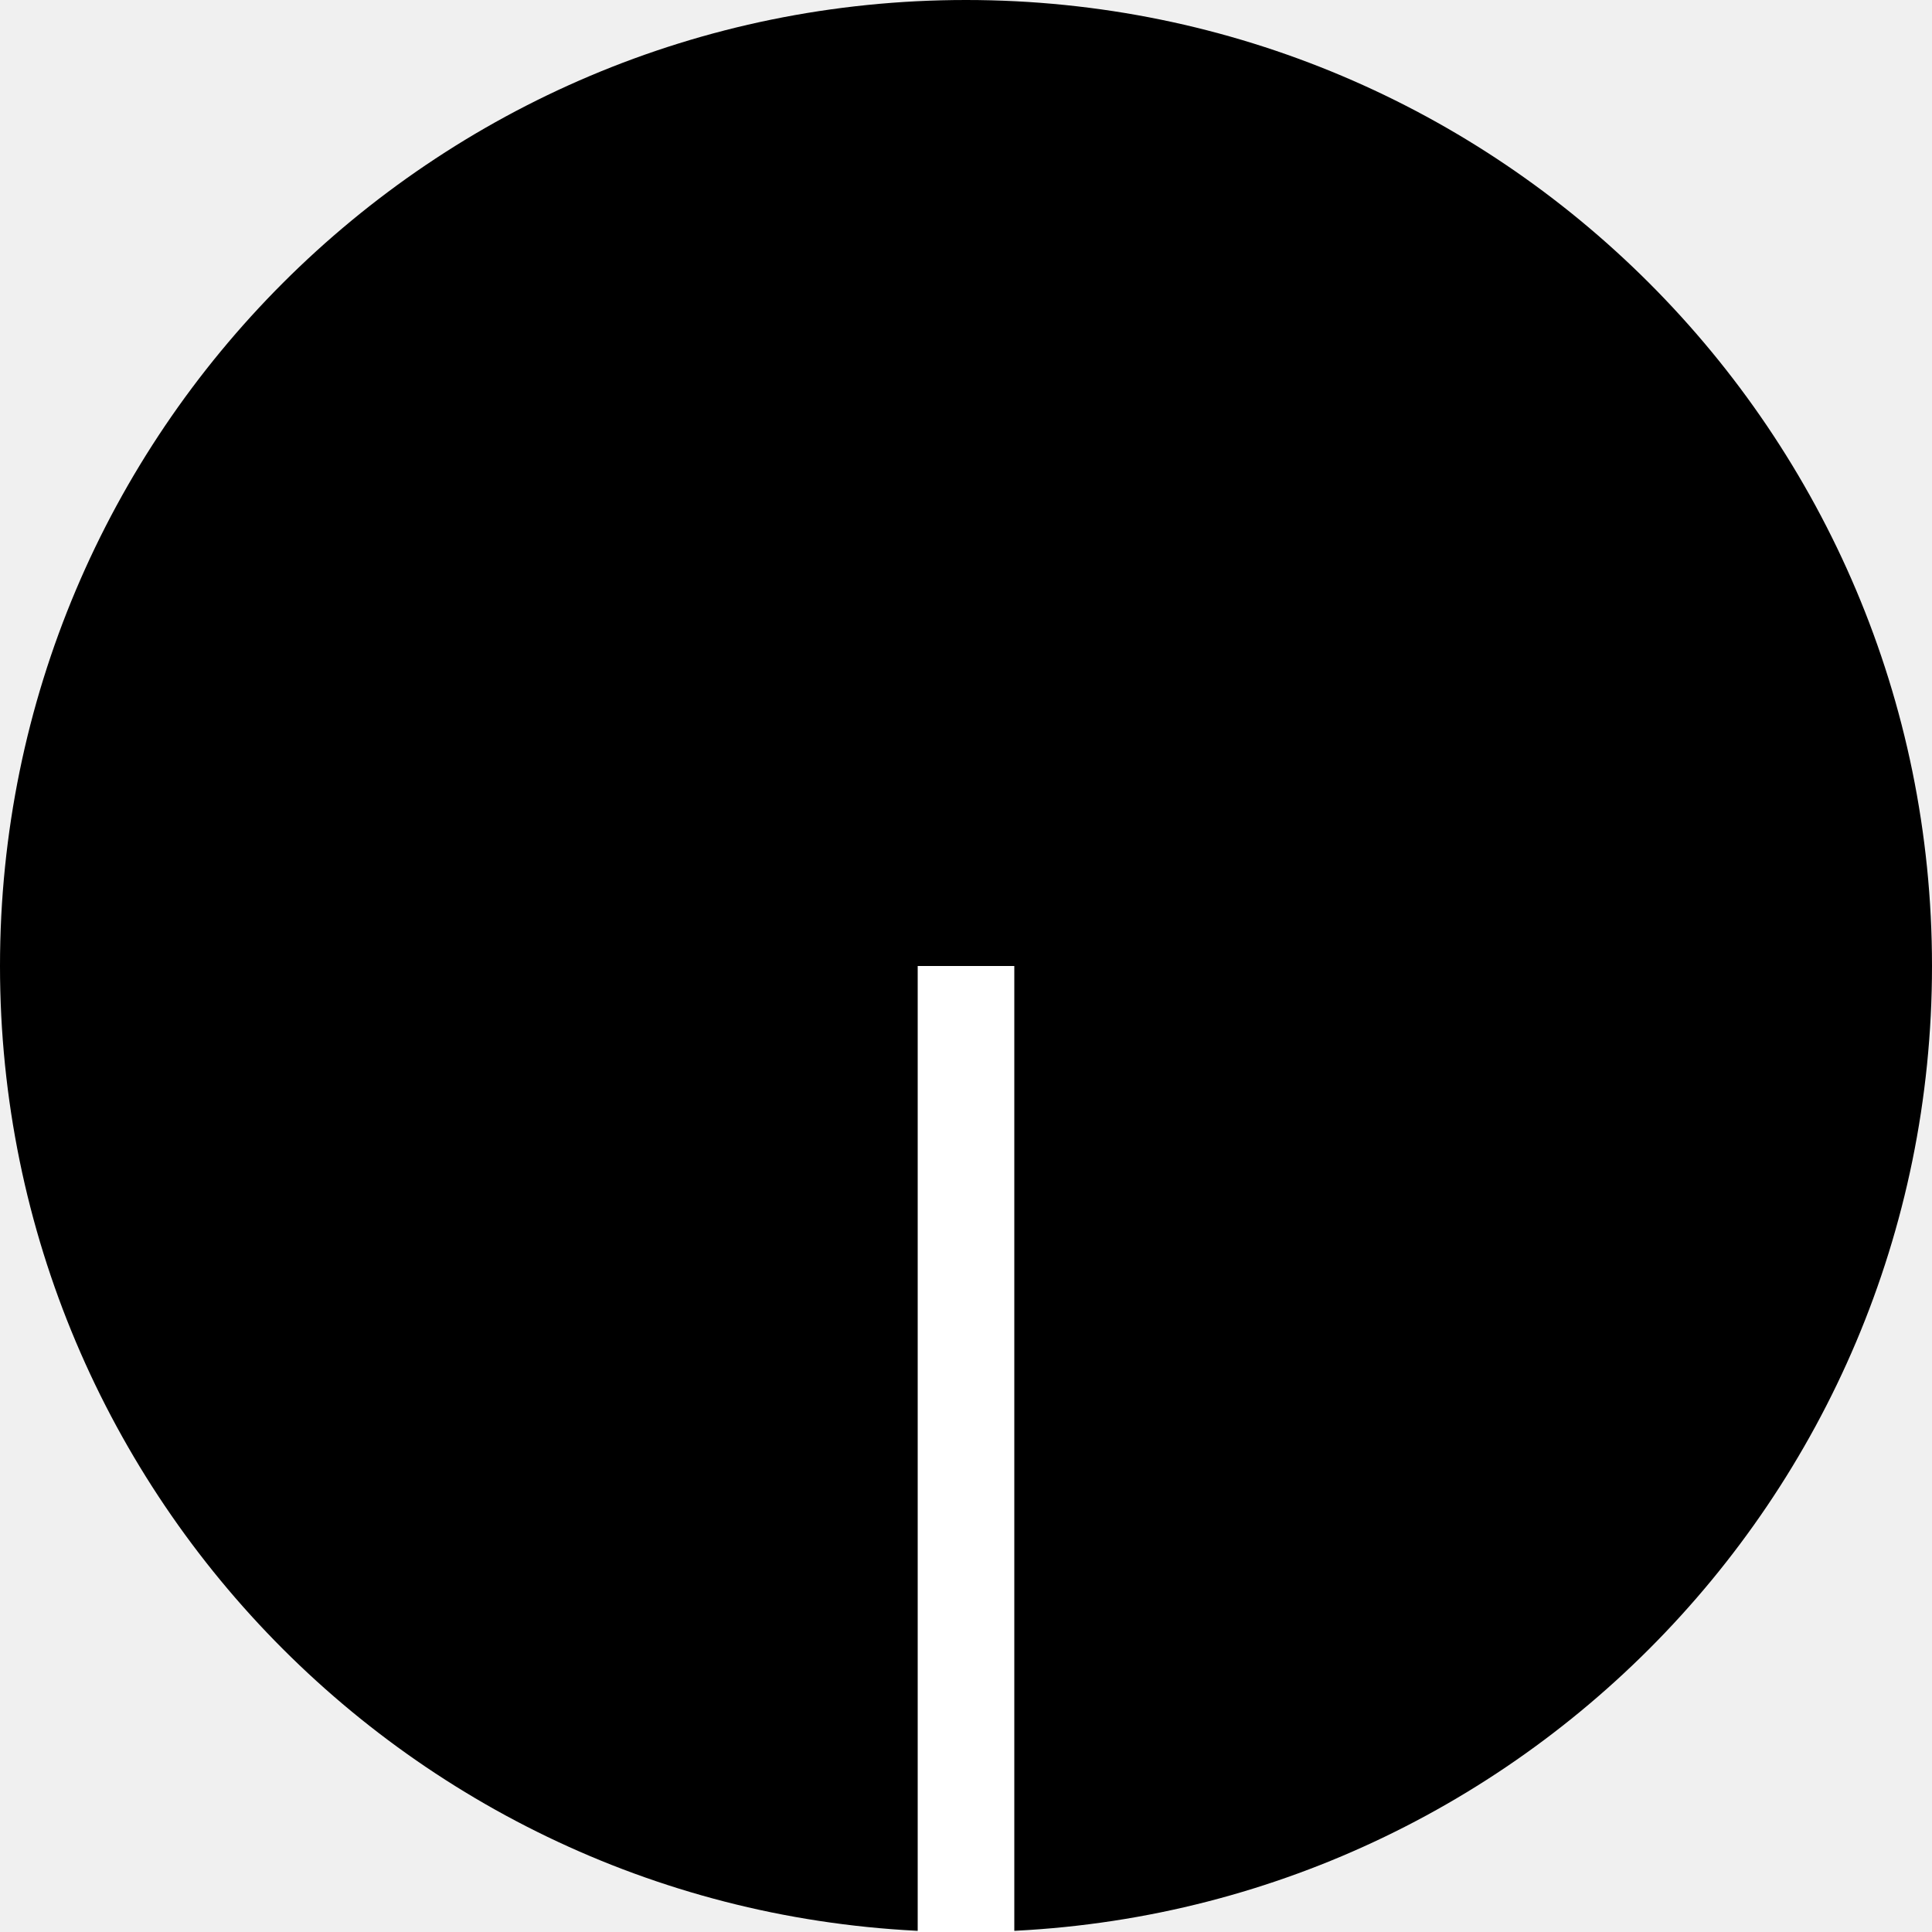
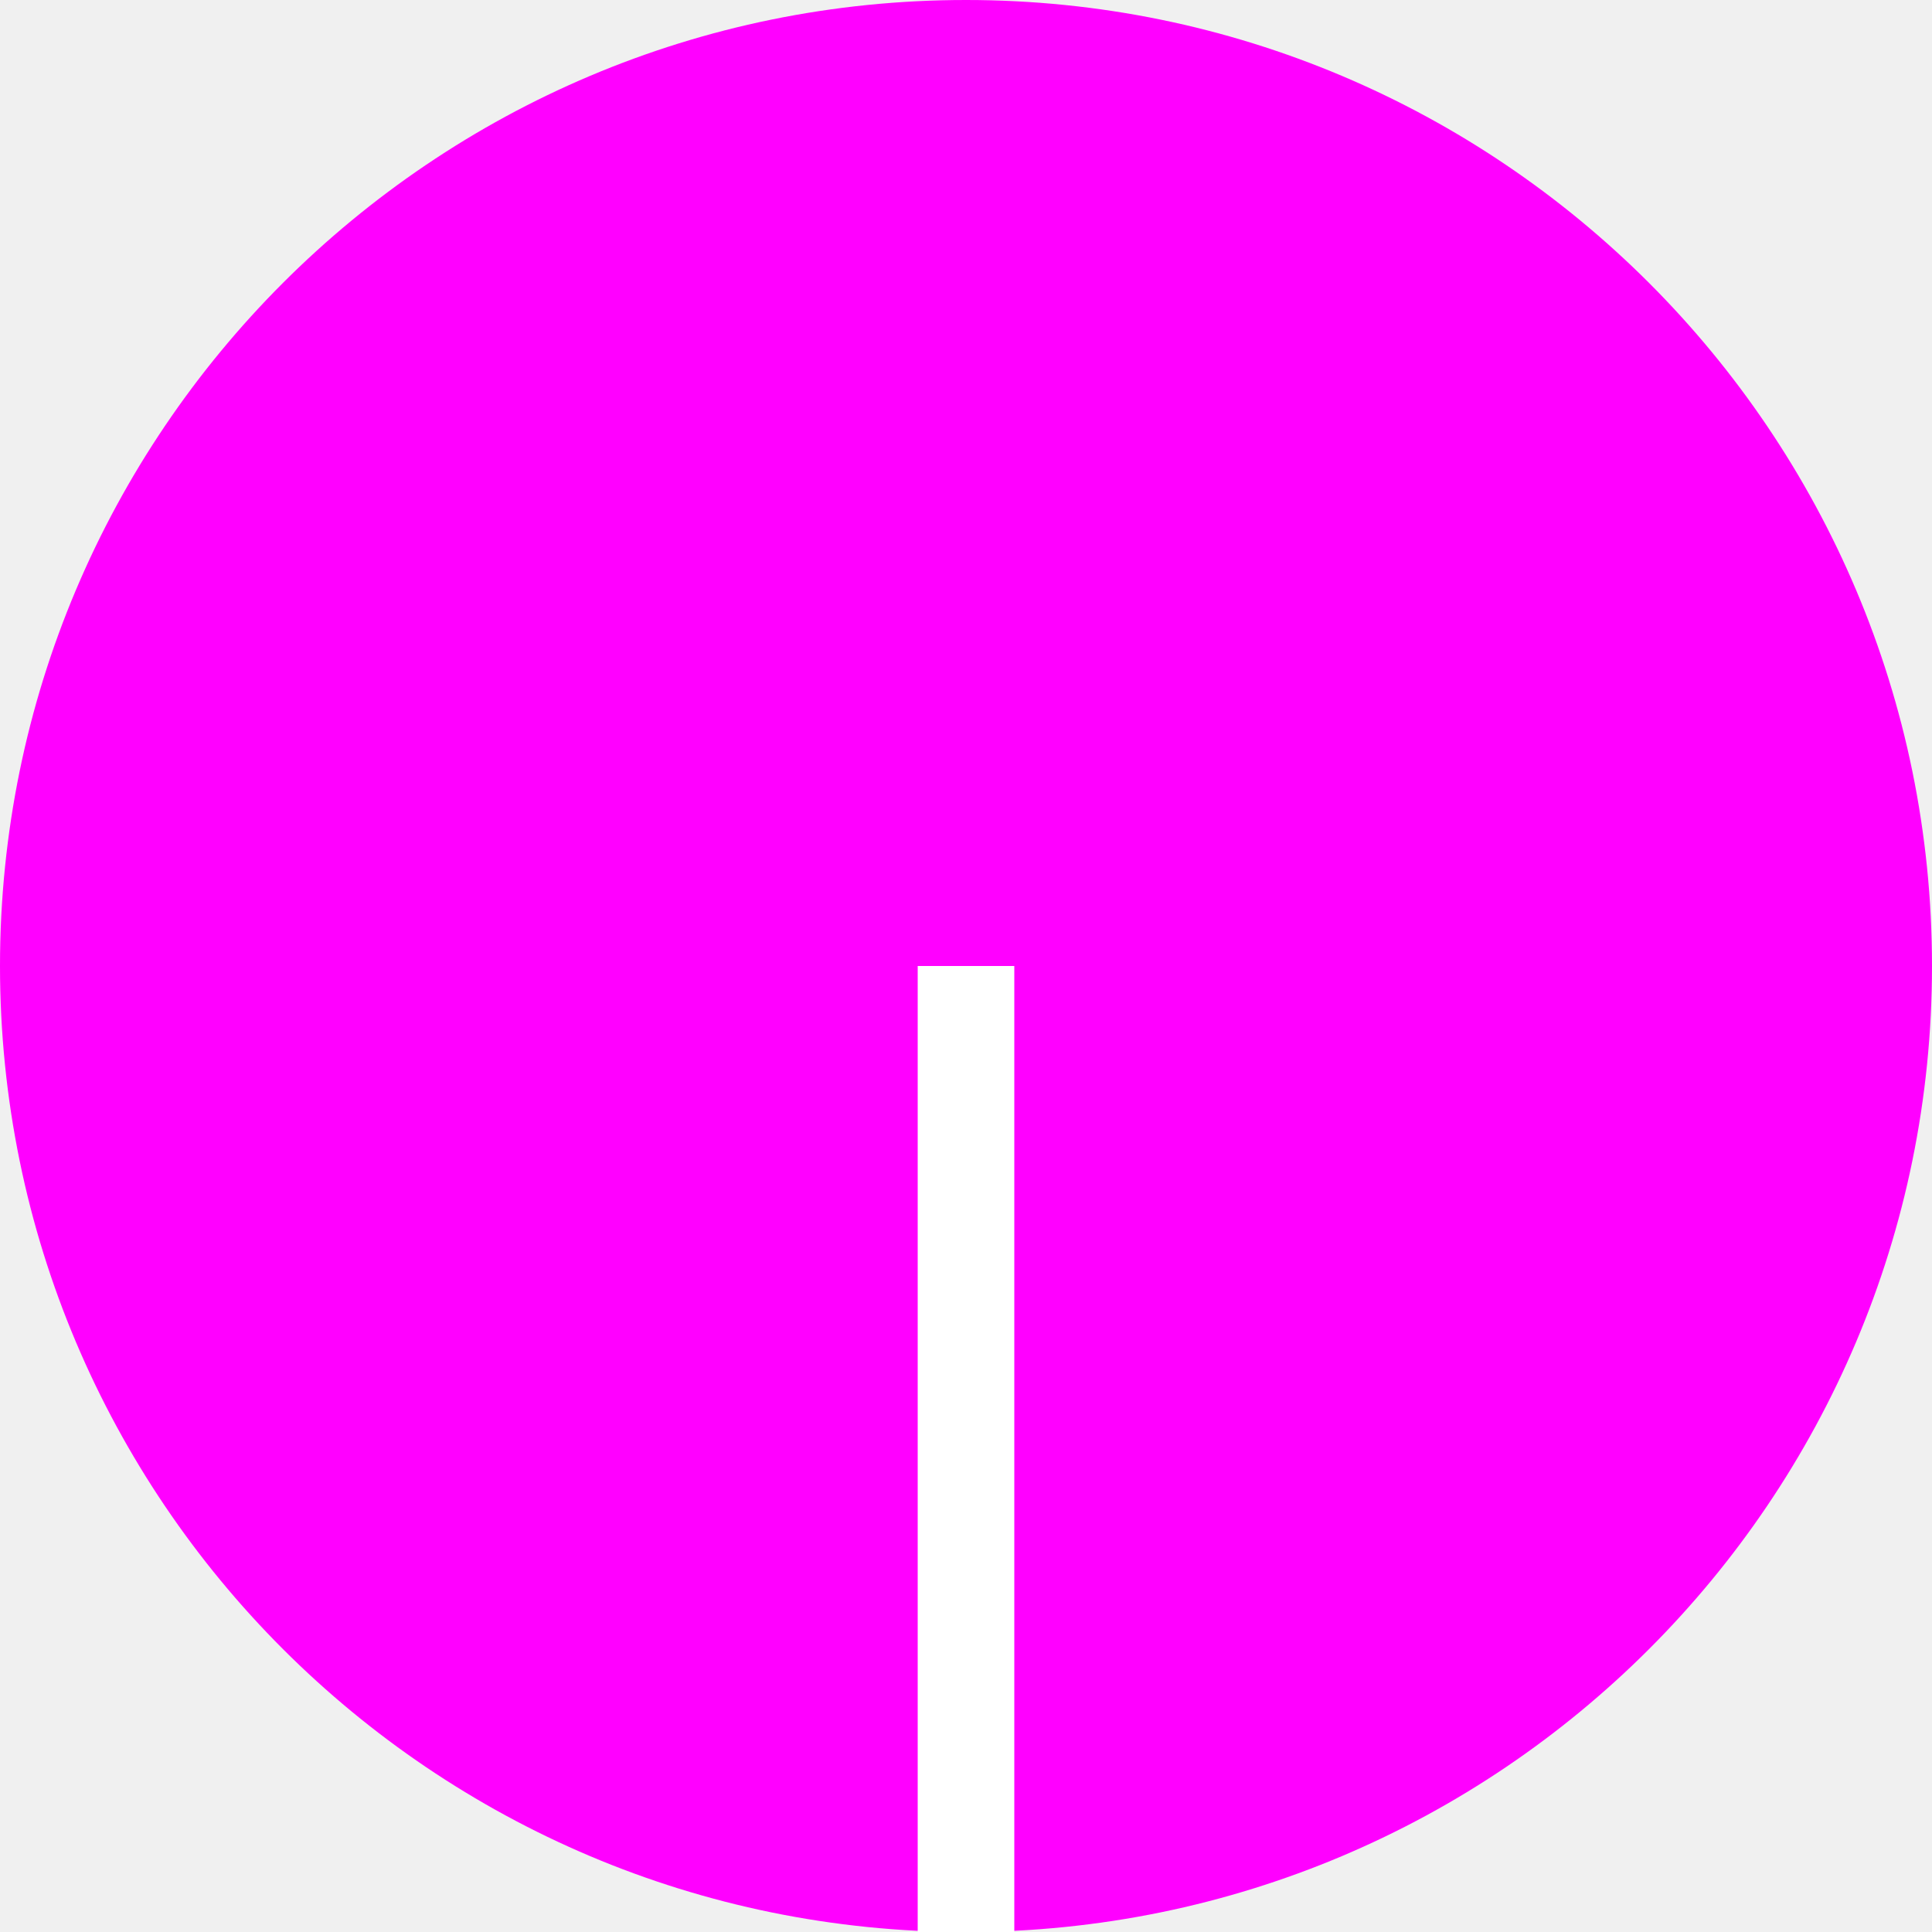
<svg xmlns="http://www.w3.org/2000/svg" width="50" height="50" id="Her" viewBox="0 0 50 50">
-   <circle cx="25" cy="25" r="25" fill="#000000" />
+   <circle cx="25" cy="25" r="25" fill="#FF00FF" />
  <g stroke="#FFFFFF">
    <line x1="25" x2="25" y1="50" y2="25" stroke-width="2.5" />
  </g>
</svg>
